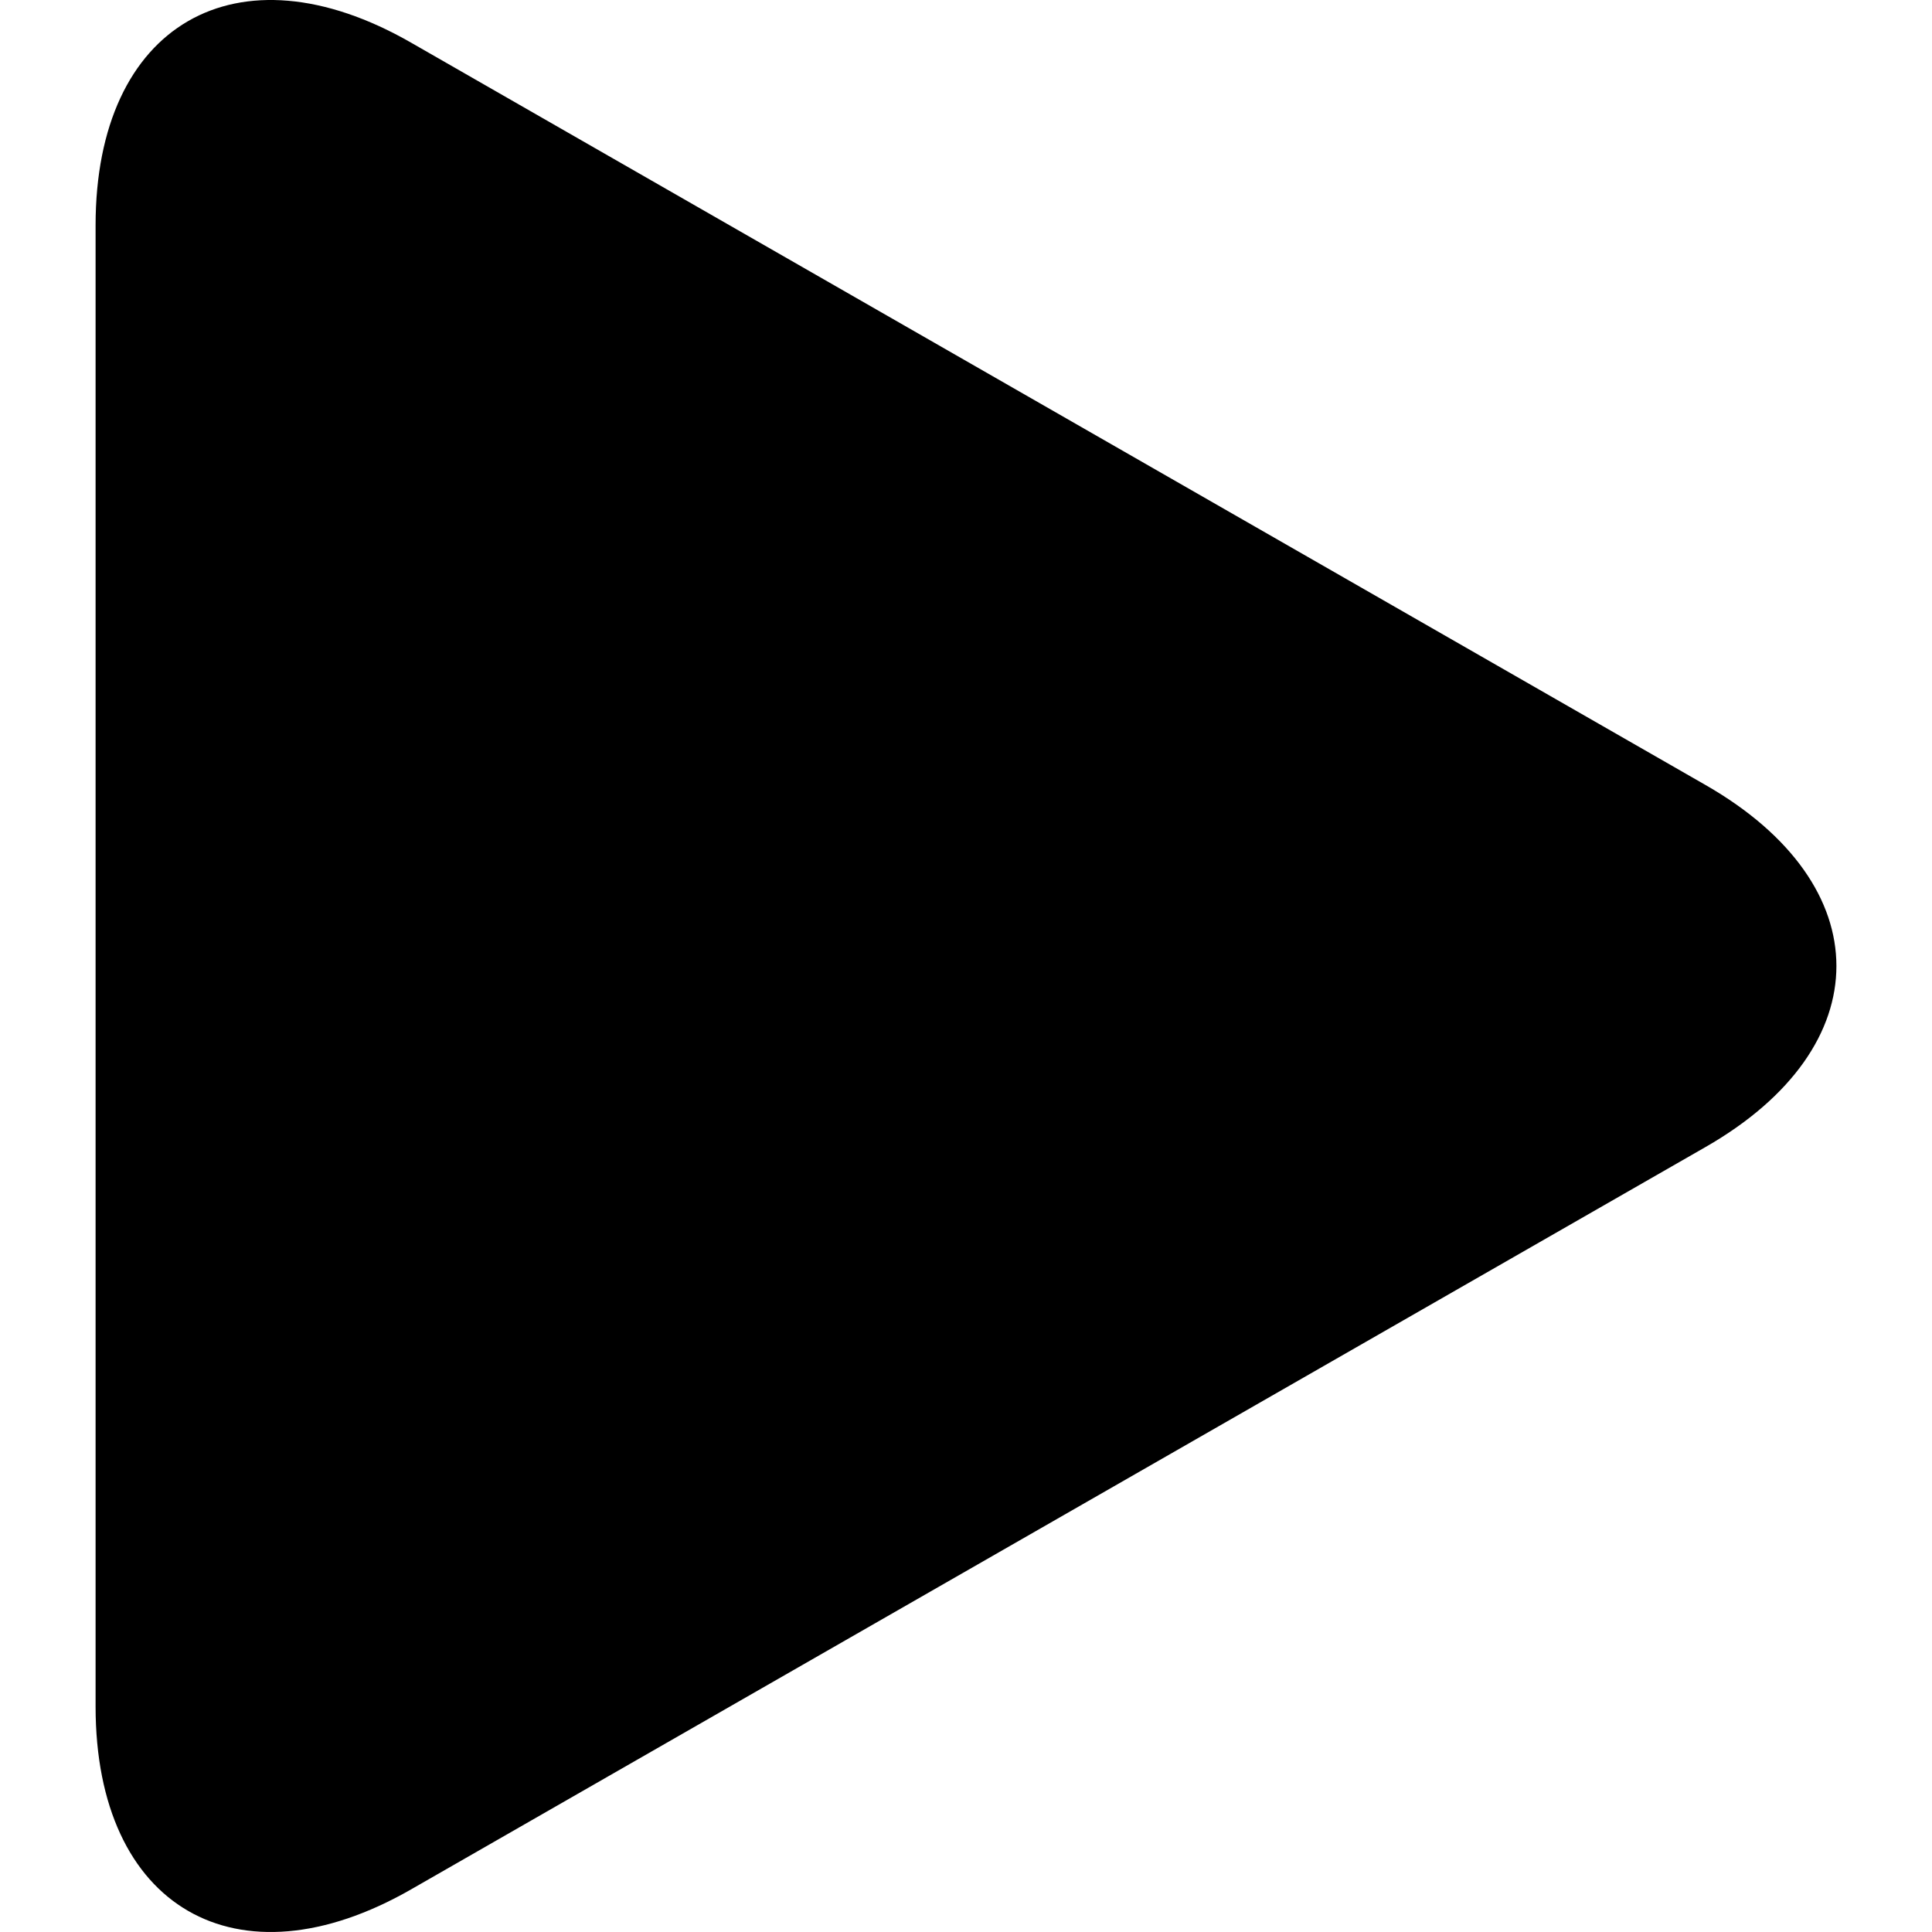
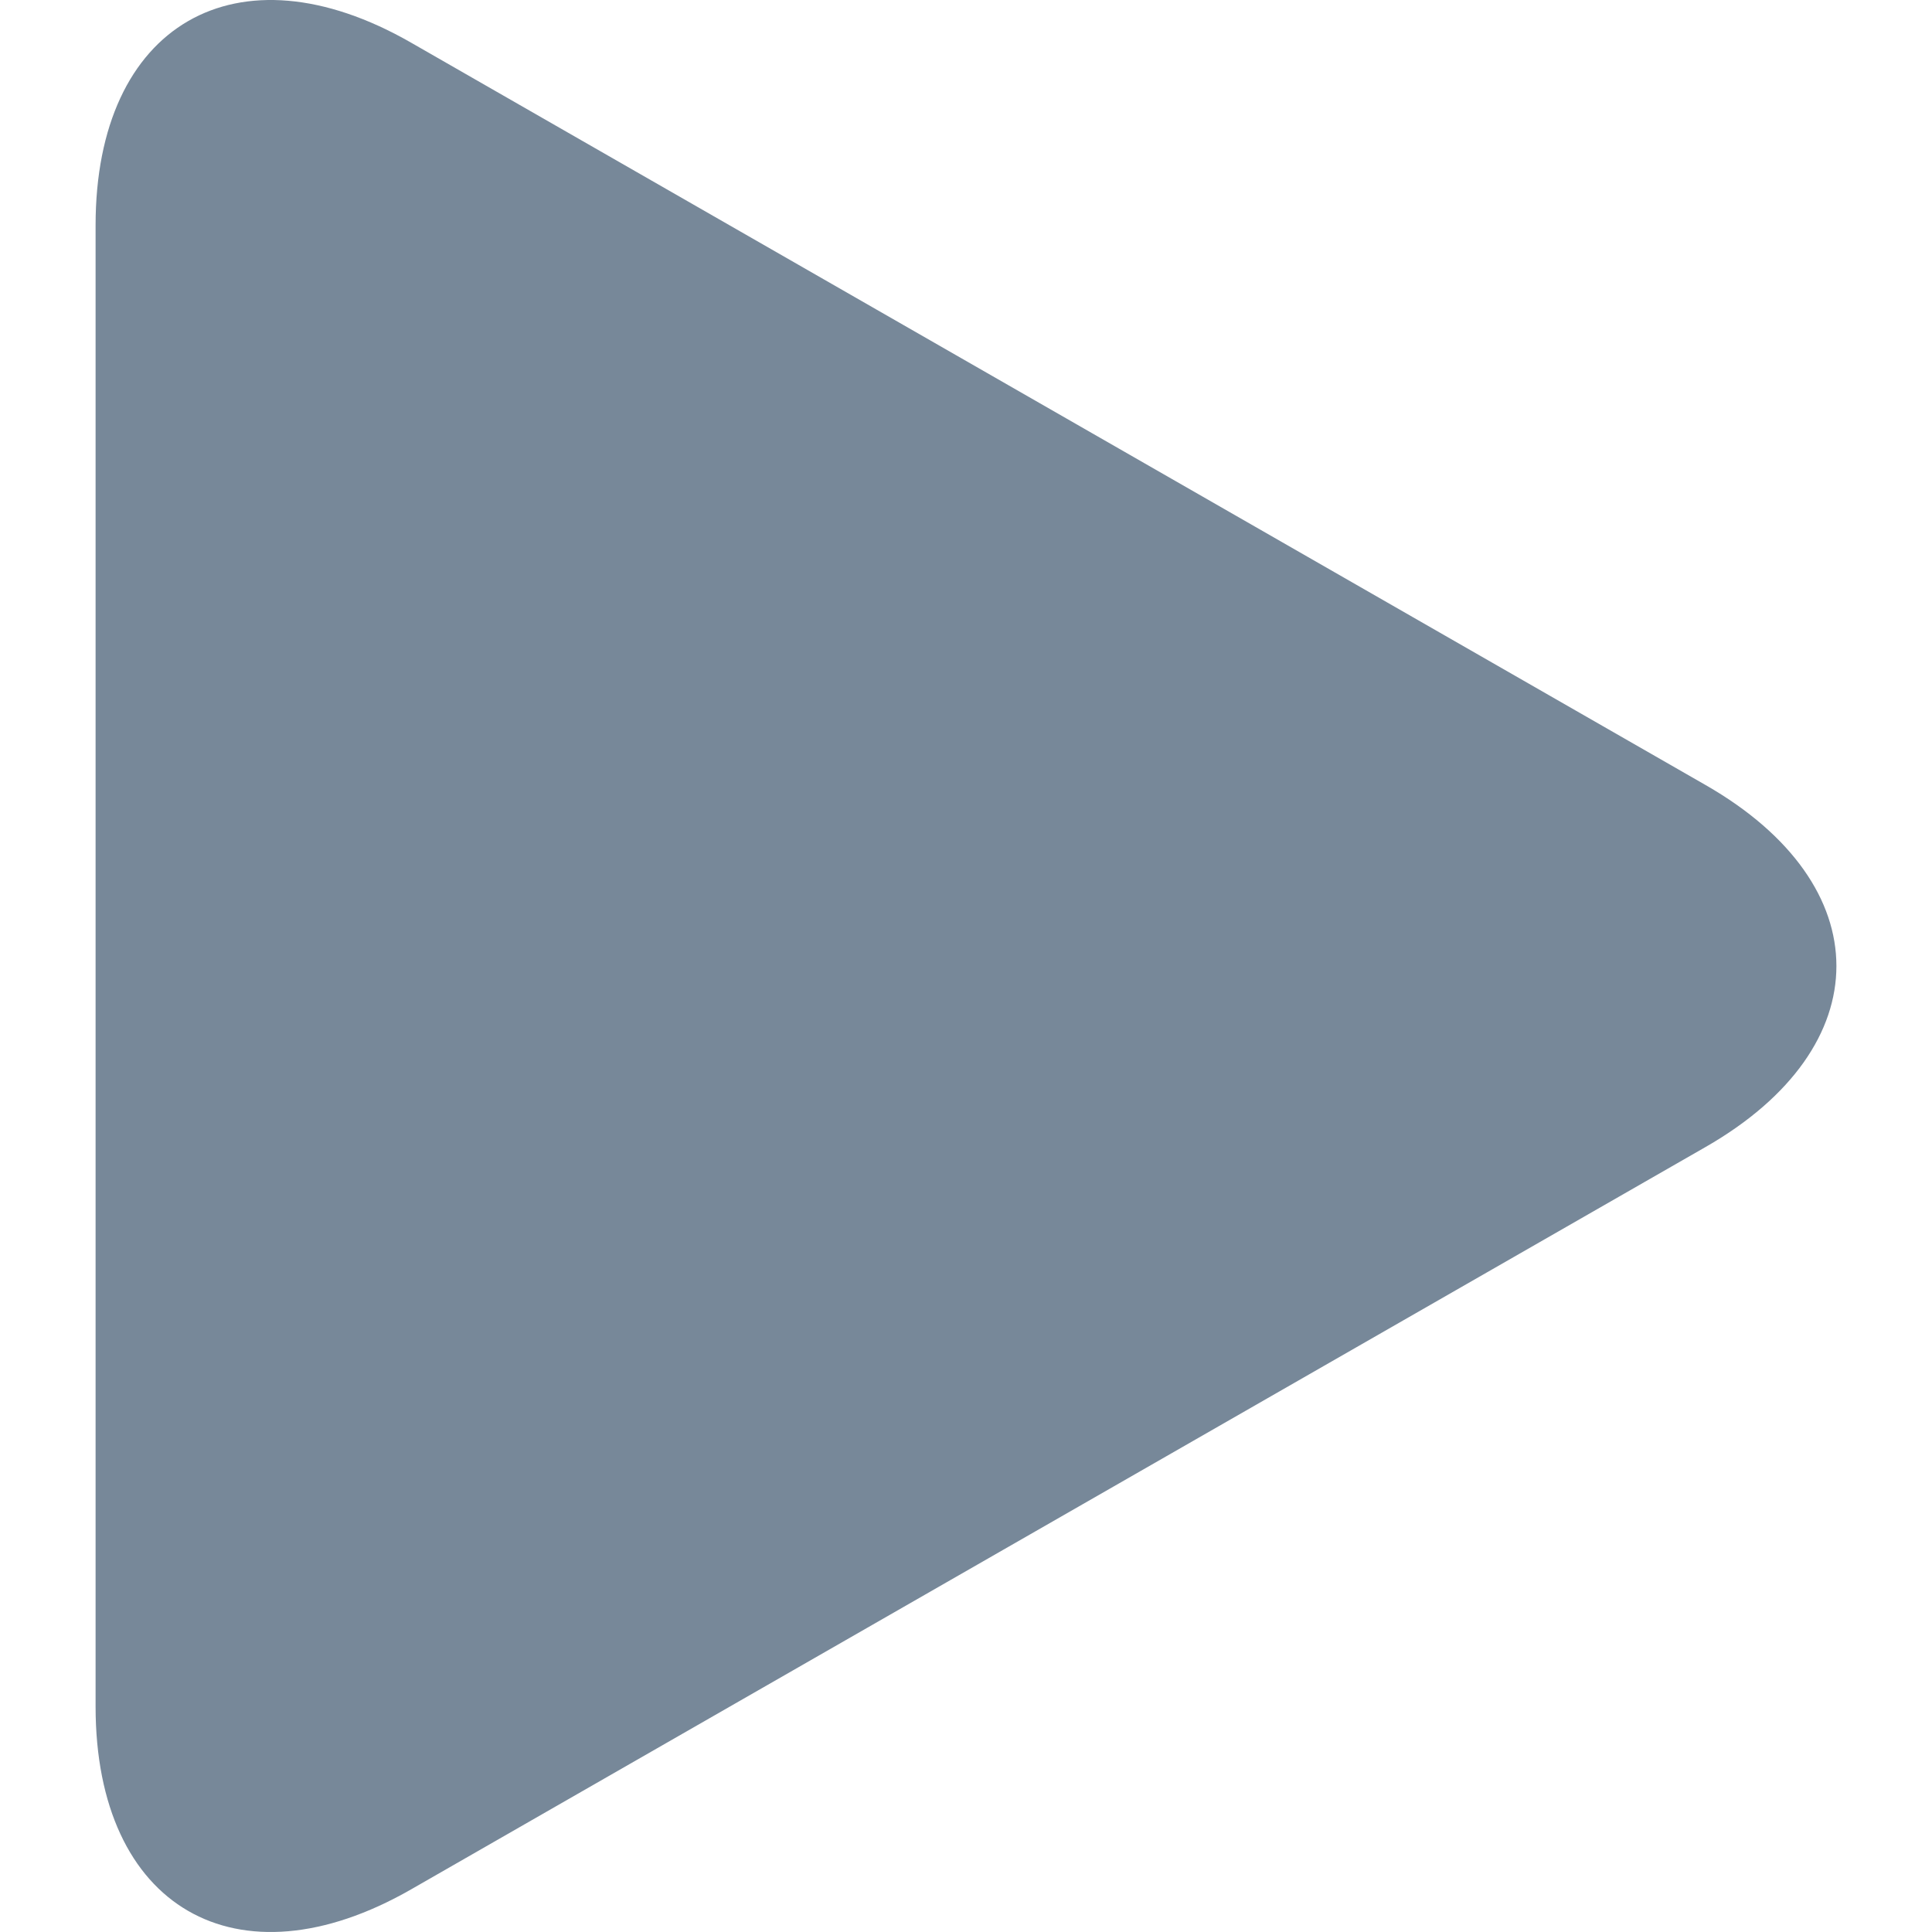
<svg xmlns="http://www.w3.org/2000/svg" version="1.1" id="Capa_1" x="0px" y="0px" width="163.861px" height="163.861px" viewBox="0 0 163.861 163.861" style="enable-background:new 0 0 163.861 163.861;" xml:space="preserve">
  <g>
-     <path d="M34.857,3.613C20.084-4.861,8.107,2.081,8.107,19.106v125.637c0,17.042,11.977,23.975,26.75,15.509L144.67,97.275   c14.778-8.477,14.778-22.211,0-30.686L34.857,3.613z" />
+     <path d="M34.857,3.613C20.084-4.861,8.107,2.081,8.107,19.106v125.637c0,17.042,11.977,23.975,26.75,15.509L144.67,97.275   c14.778-8.477,14.778-22.211,0-30.686L34.857,3.613z" fill="#778899" />
  </g>
  <g>
</g>
  <g>
</g>
  <g>
</g>
  <g>
</g>
  <g>
</g>
  <g>
</g>
  <g>
</g>
  <g>
</g>
  <g>
</g>
  <g>
</g>
  <g>
</g>
  <g>
</g>
  <g>
</g>
  <g>
</g>
  <g>
</g>
</svg>
